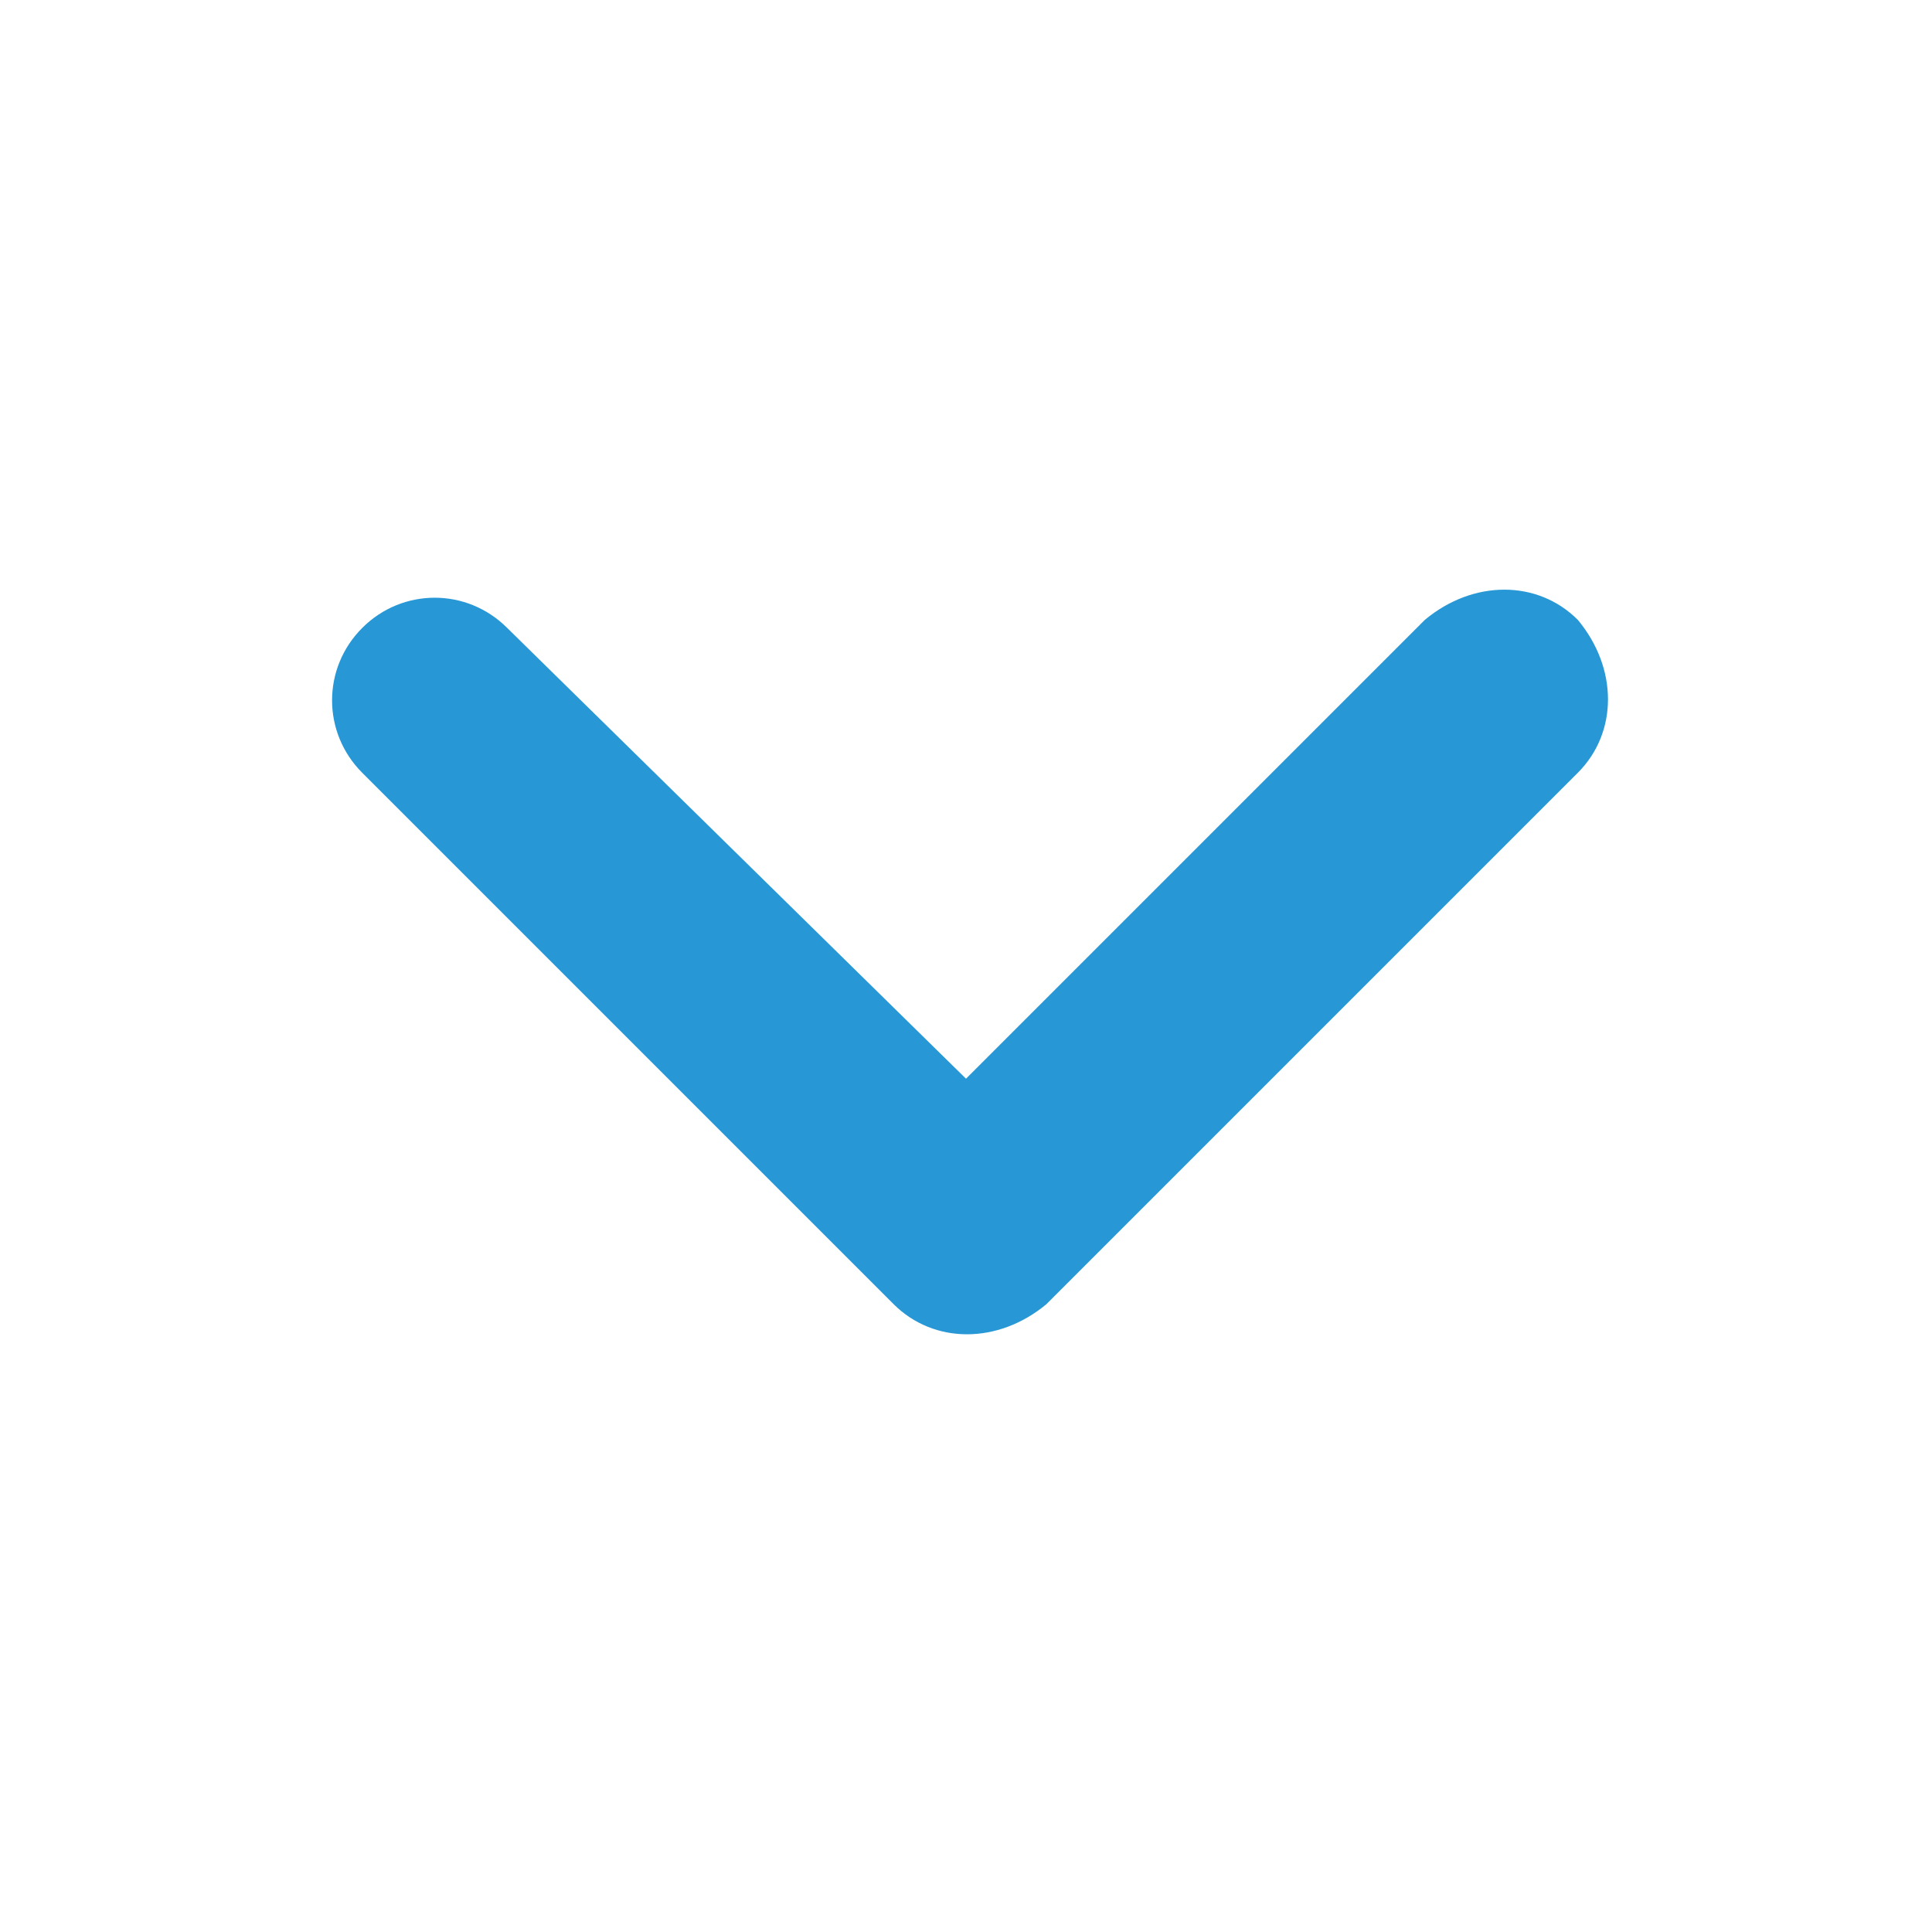
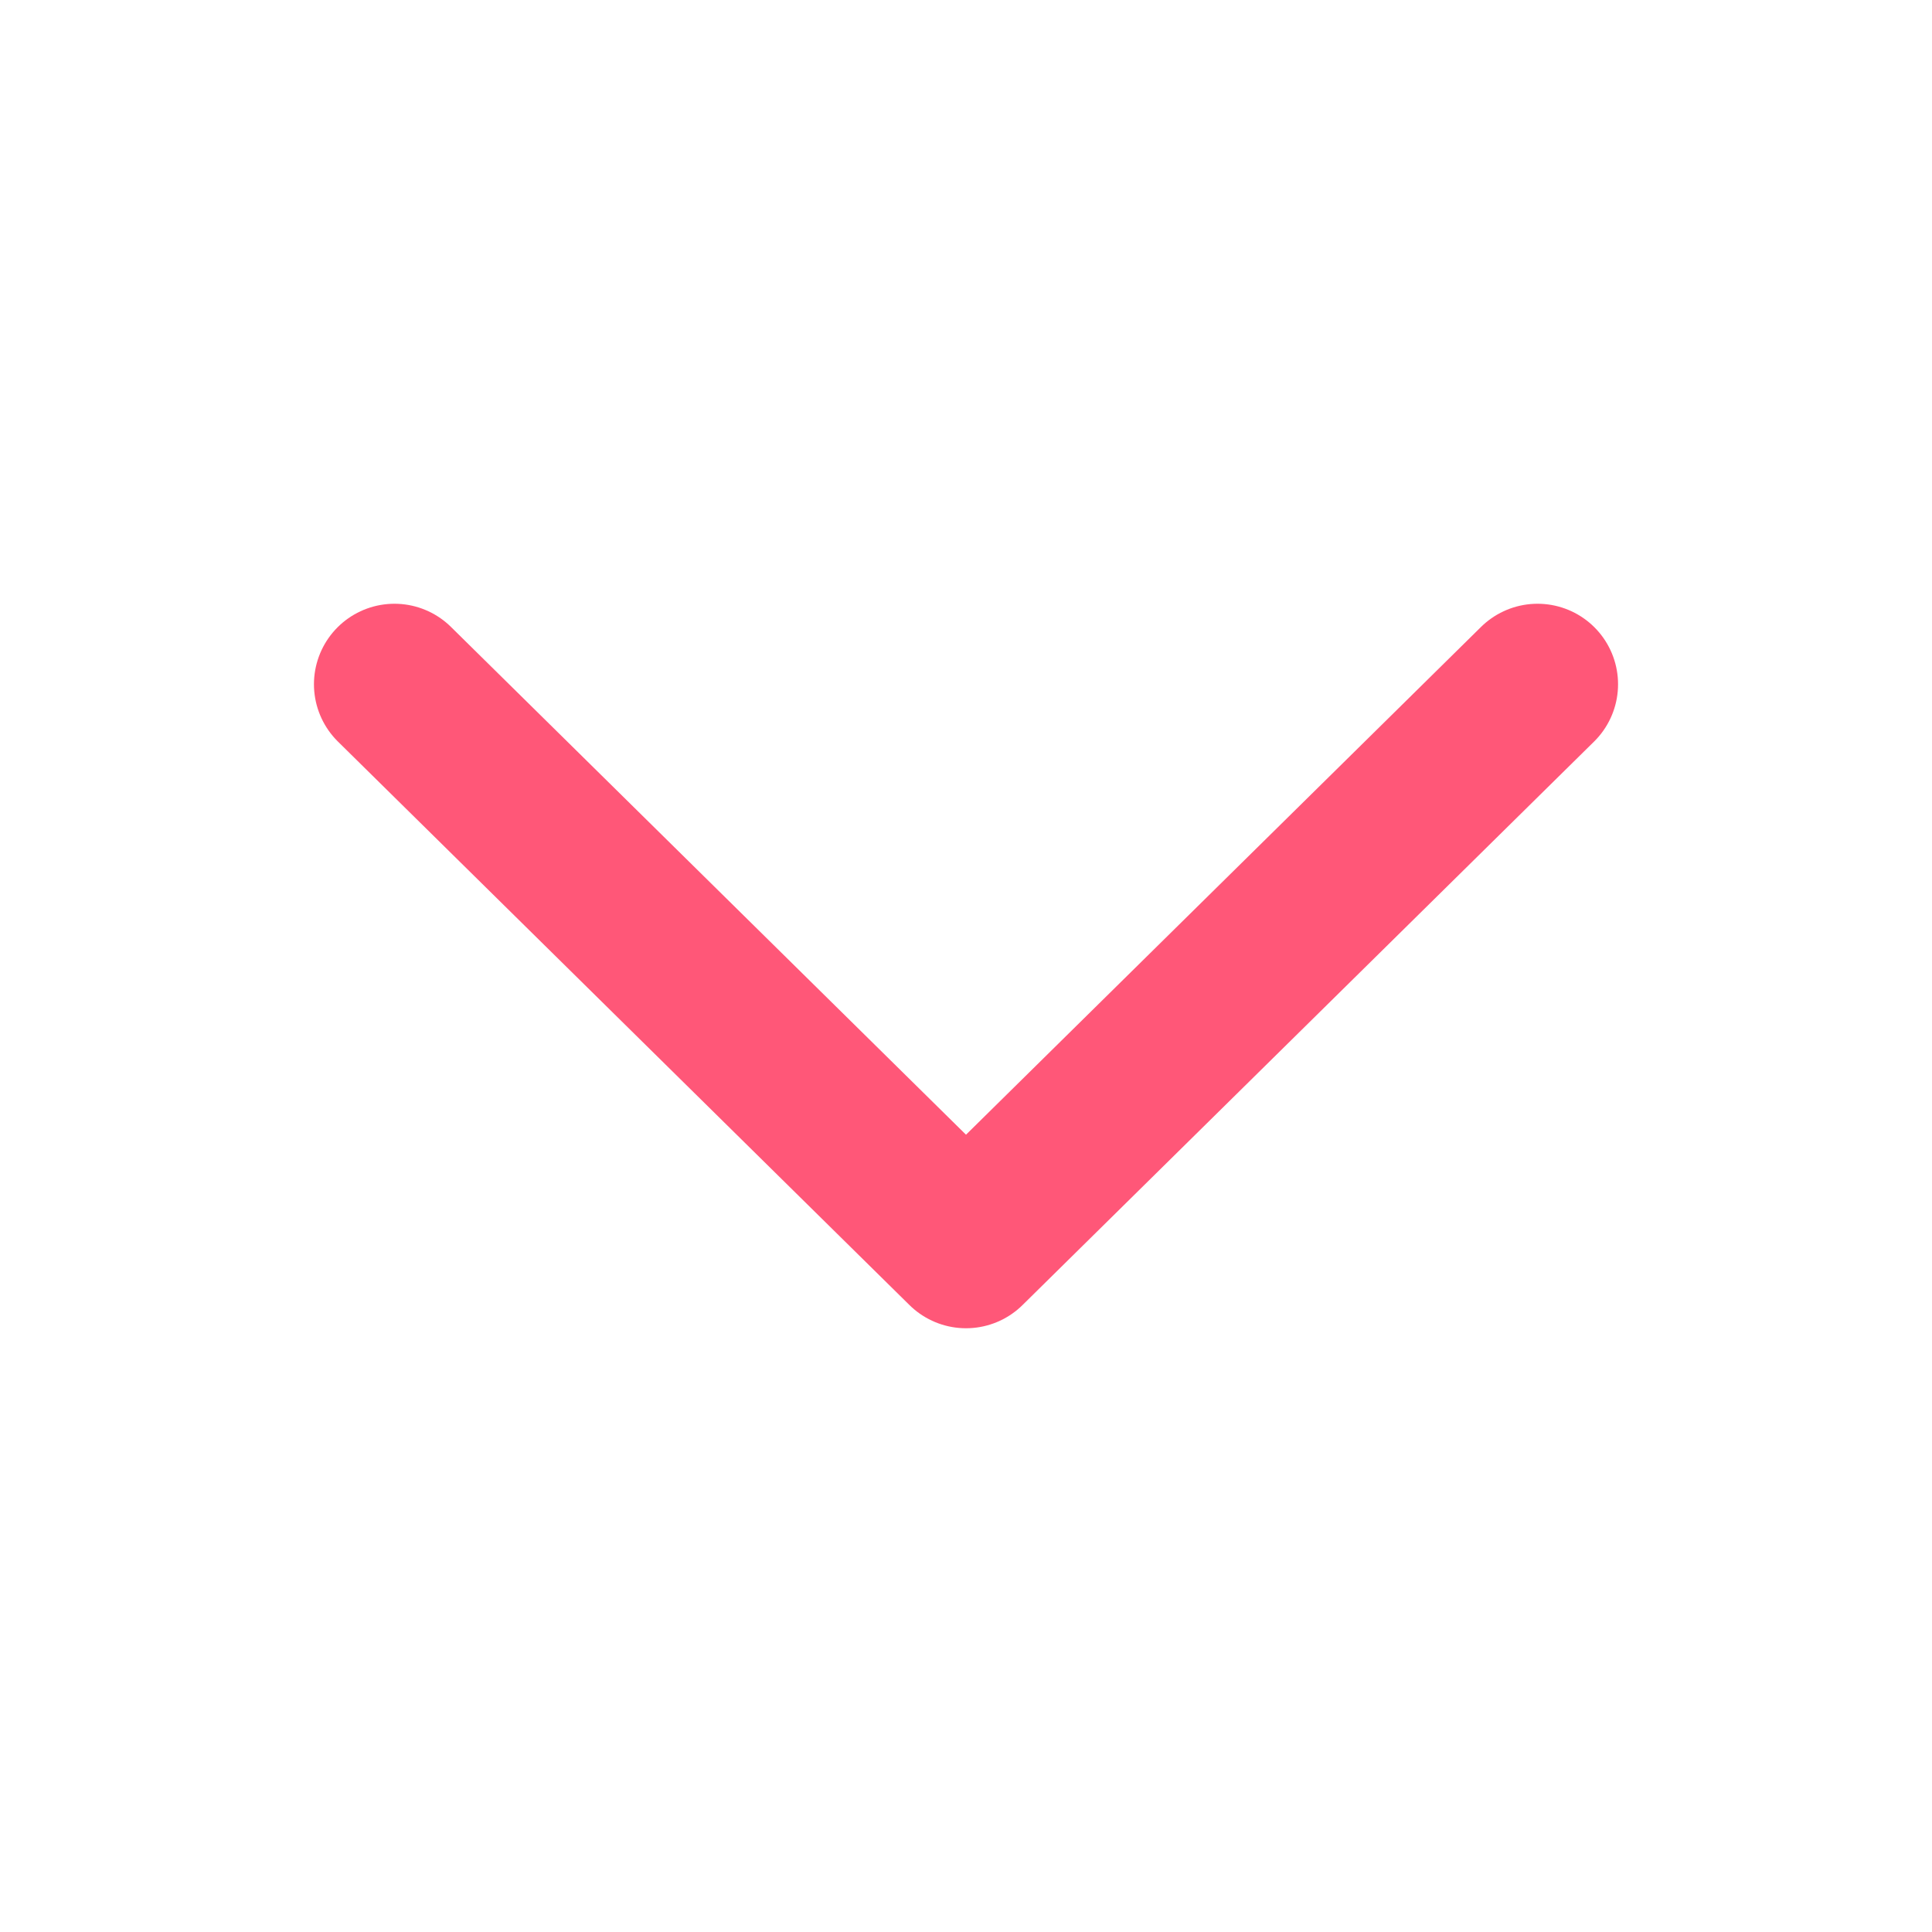
<svg xmlns="http://www.w3.org/2000/svg" version="1.1" id="Layer_1" x="0px" y="0px" width="24px" height="24px" viewBox="0 0 24 24" style="enable-background:new 0 0 24 24;" xml:space="preserve">
  <style type="text/css">
- 	.st0{fill:#2798D5;}
+ 	.st0{fill:none;stroke:#FF5778;stroke-width:2;stroke-linecap:round;stroke-linejoin:round;stroke-miterlimit:10;}
</style>
-   <path class="st0" d="M4.5,7.8C4,8.3,4,9.1,4.5,9.6l0,0l6.6,6.6c0.5,0.5,1.3,0.5,1.9,0l0,0l6.6-6.6c0.5-0.5,0.5-1.3,0-1.9l0,0  c-0.5-0.5-1.3-0.5-1.9,0l0,0L12,13.4L6.3,7.8C5.8,7.3,5,7.3,4.5,7.8L4.5,7.8z" />
+   <polyline class="st0" points="4.9,8.5 12,15.5 19.1,8.5 " />
</svg>
